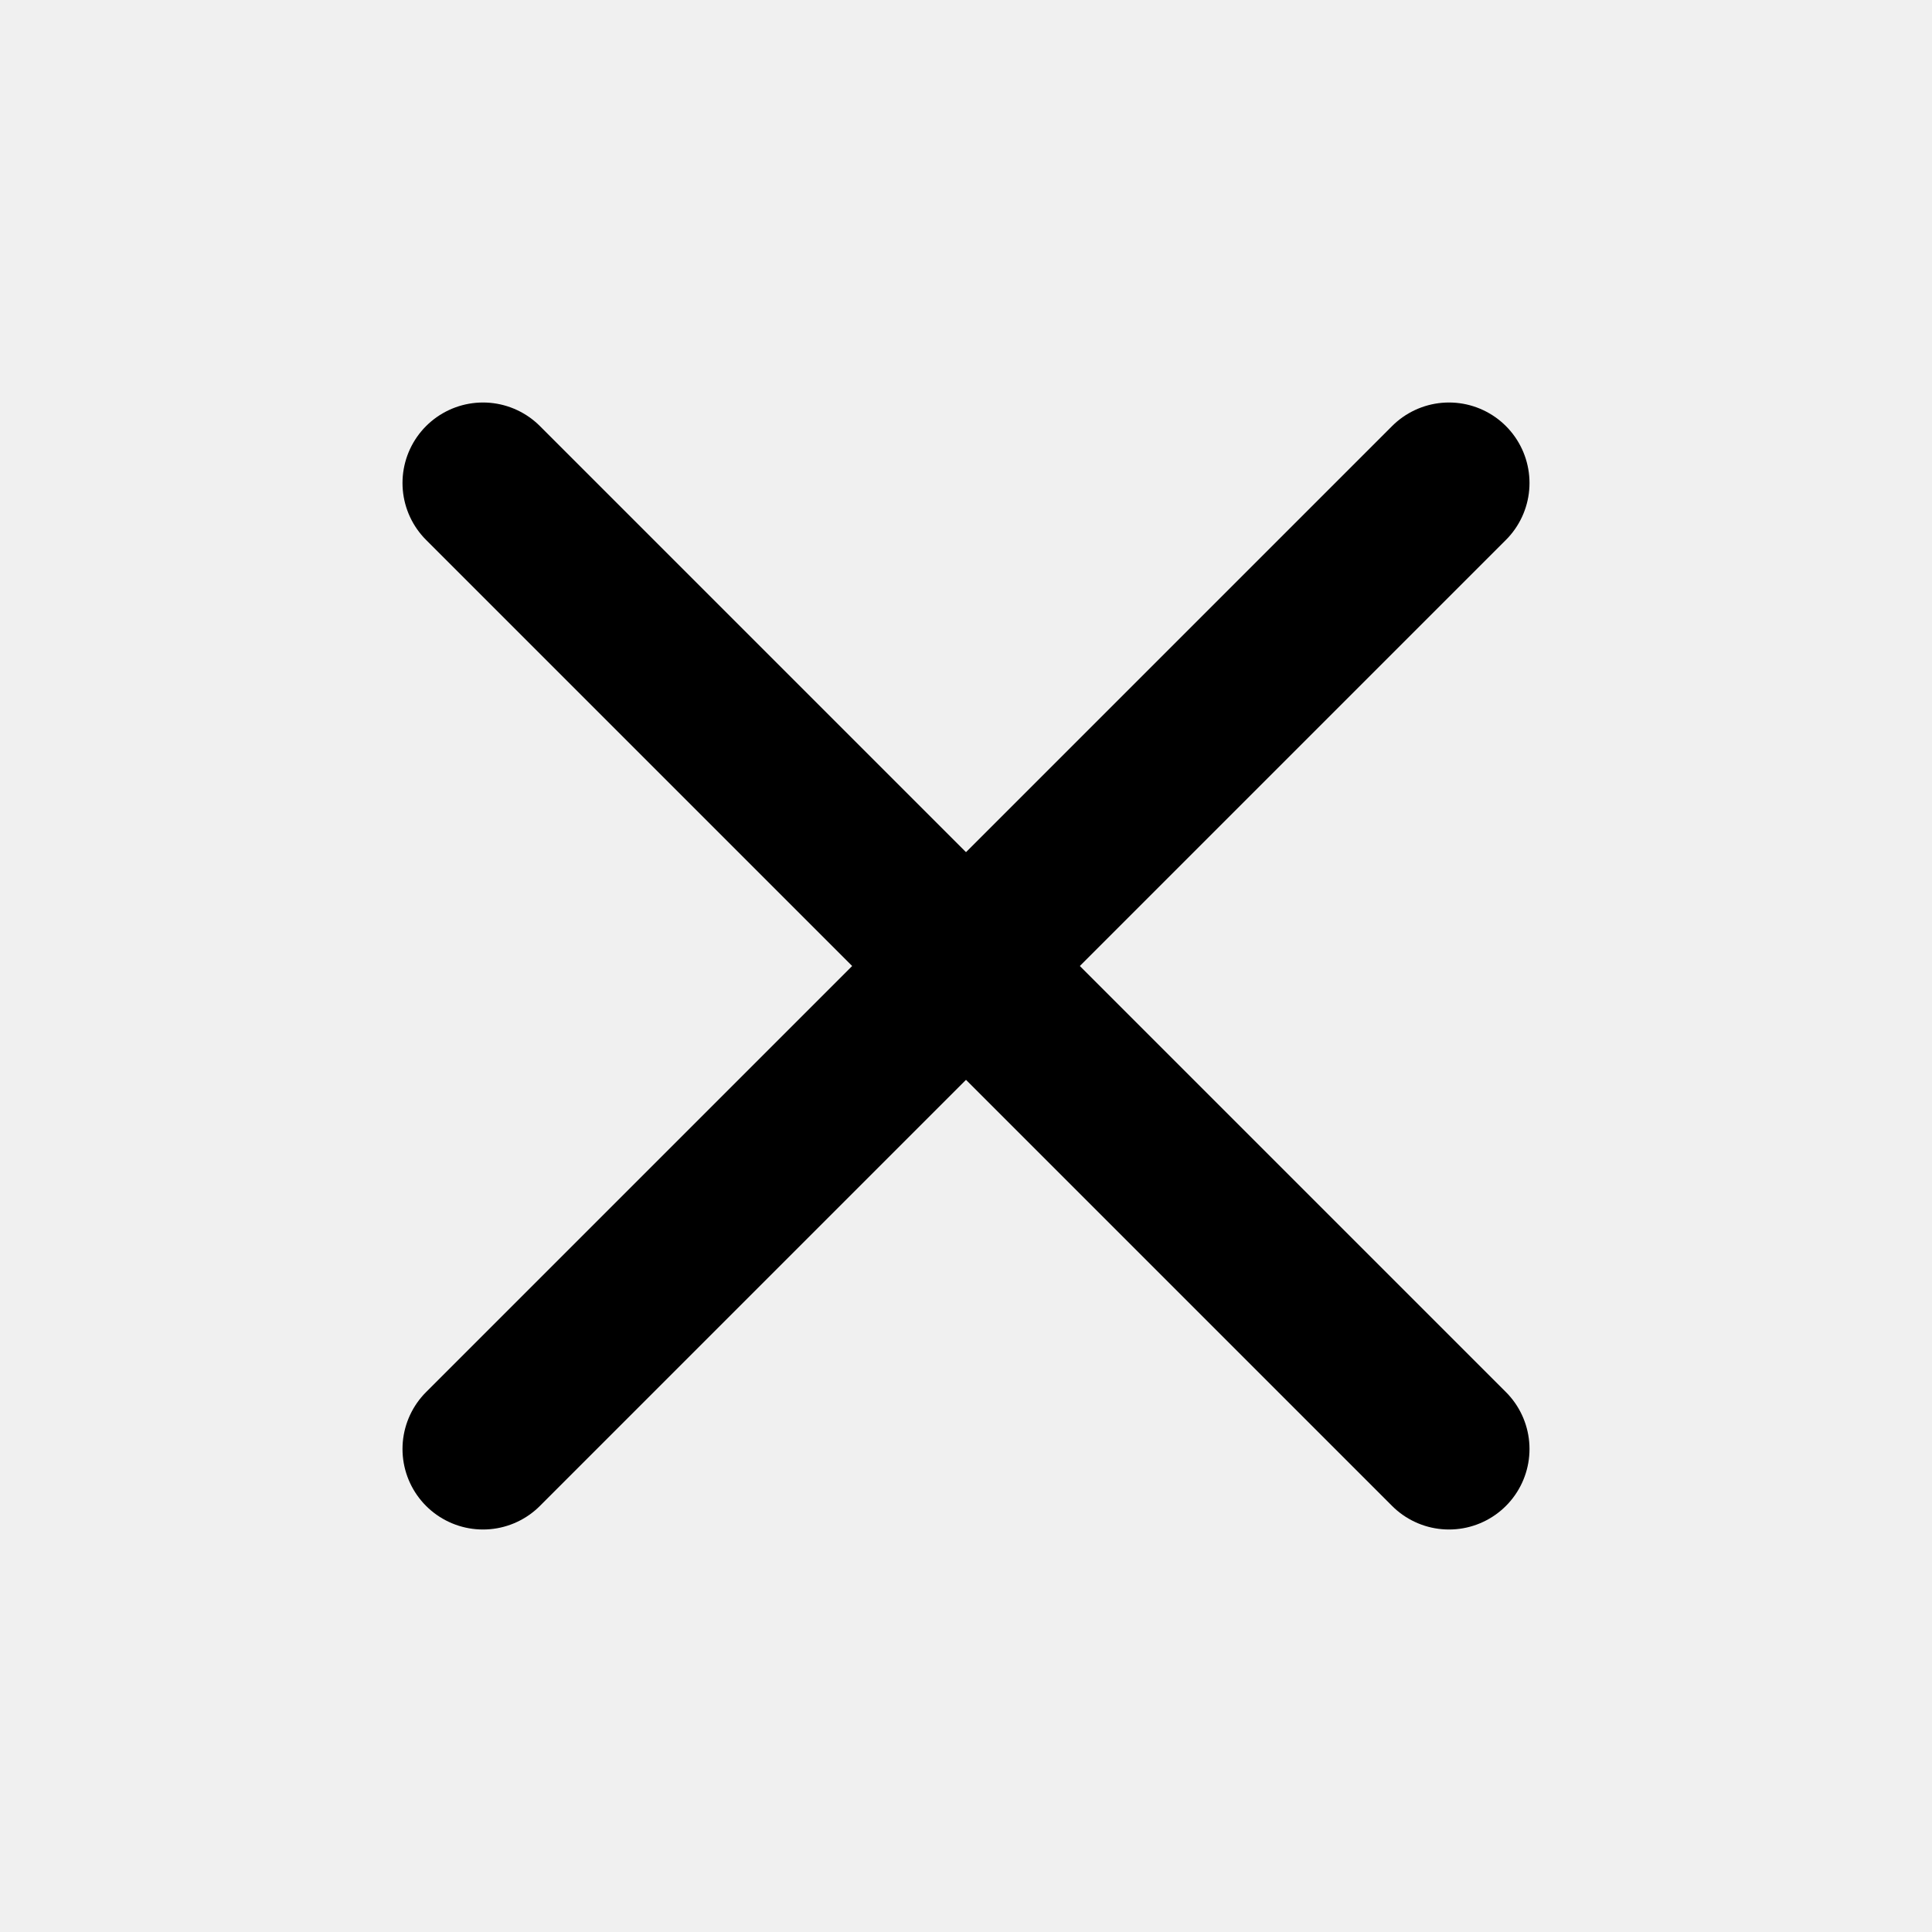
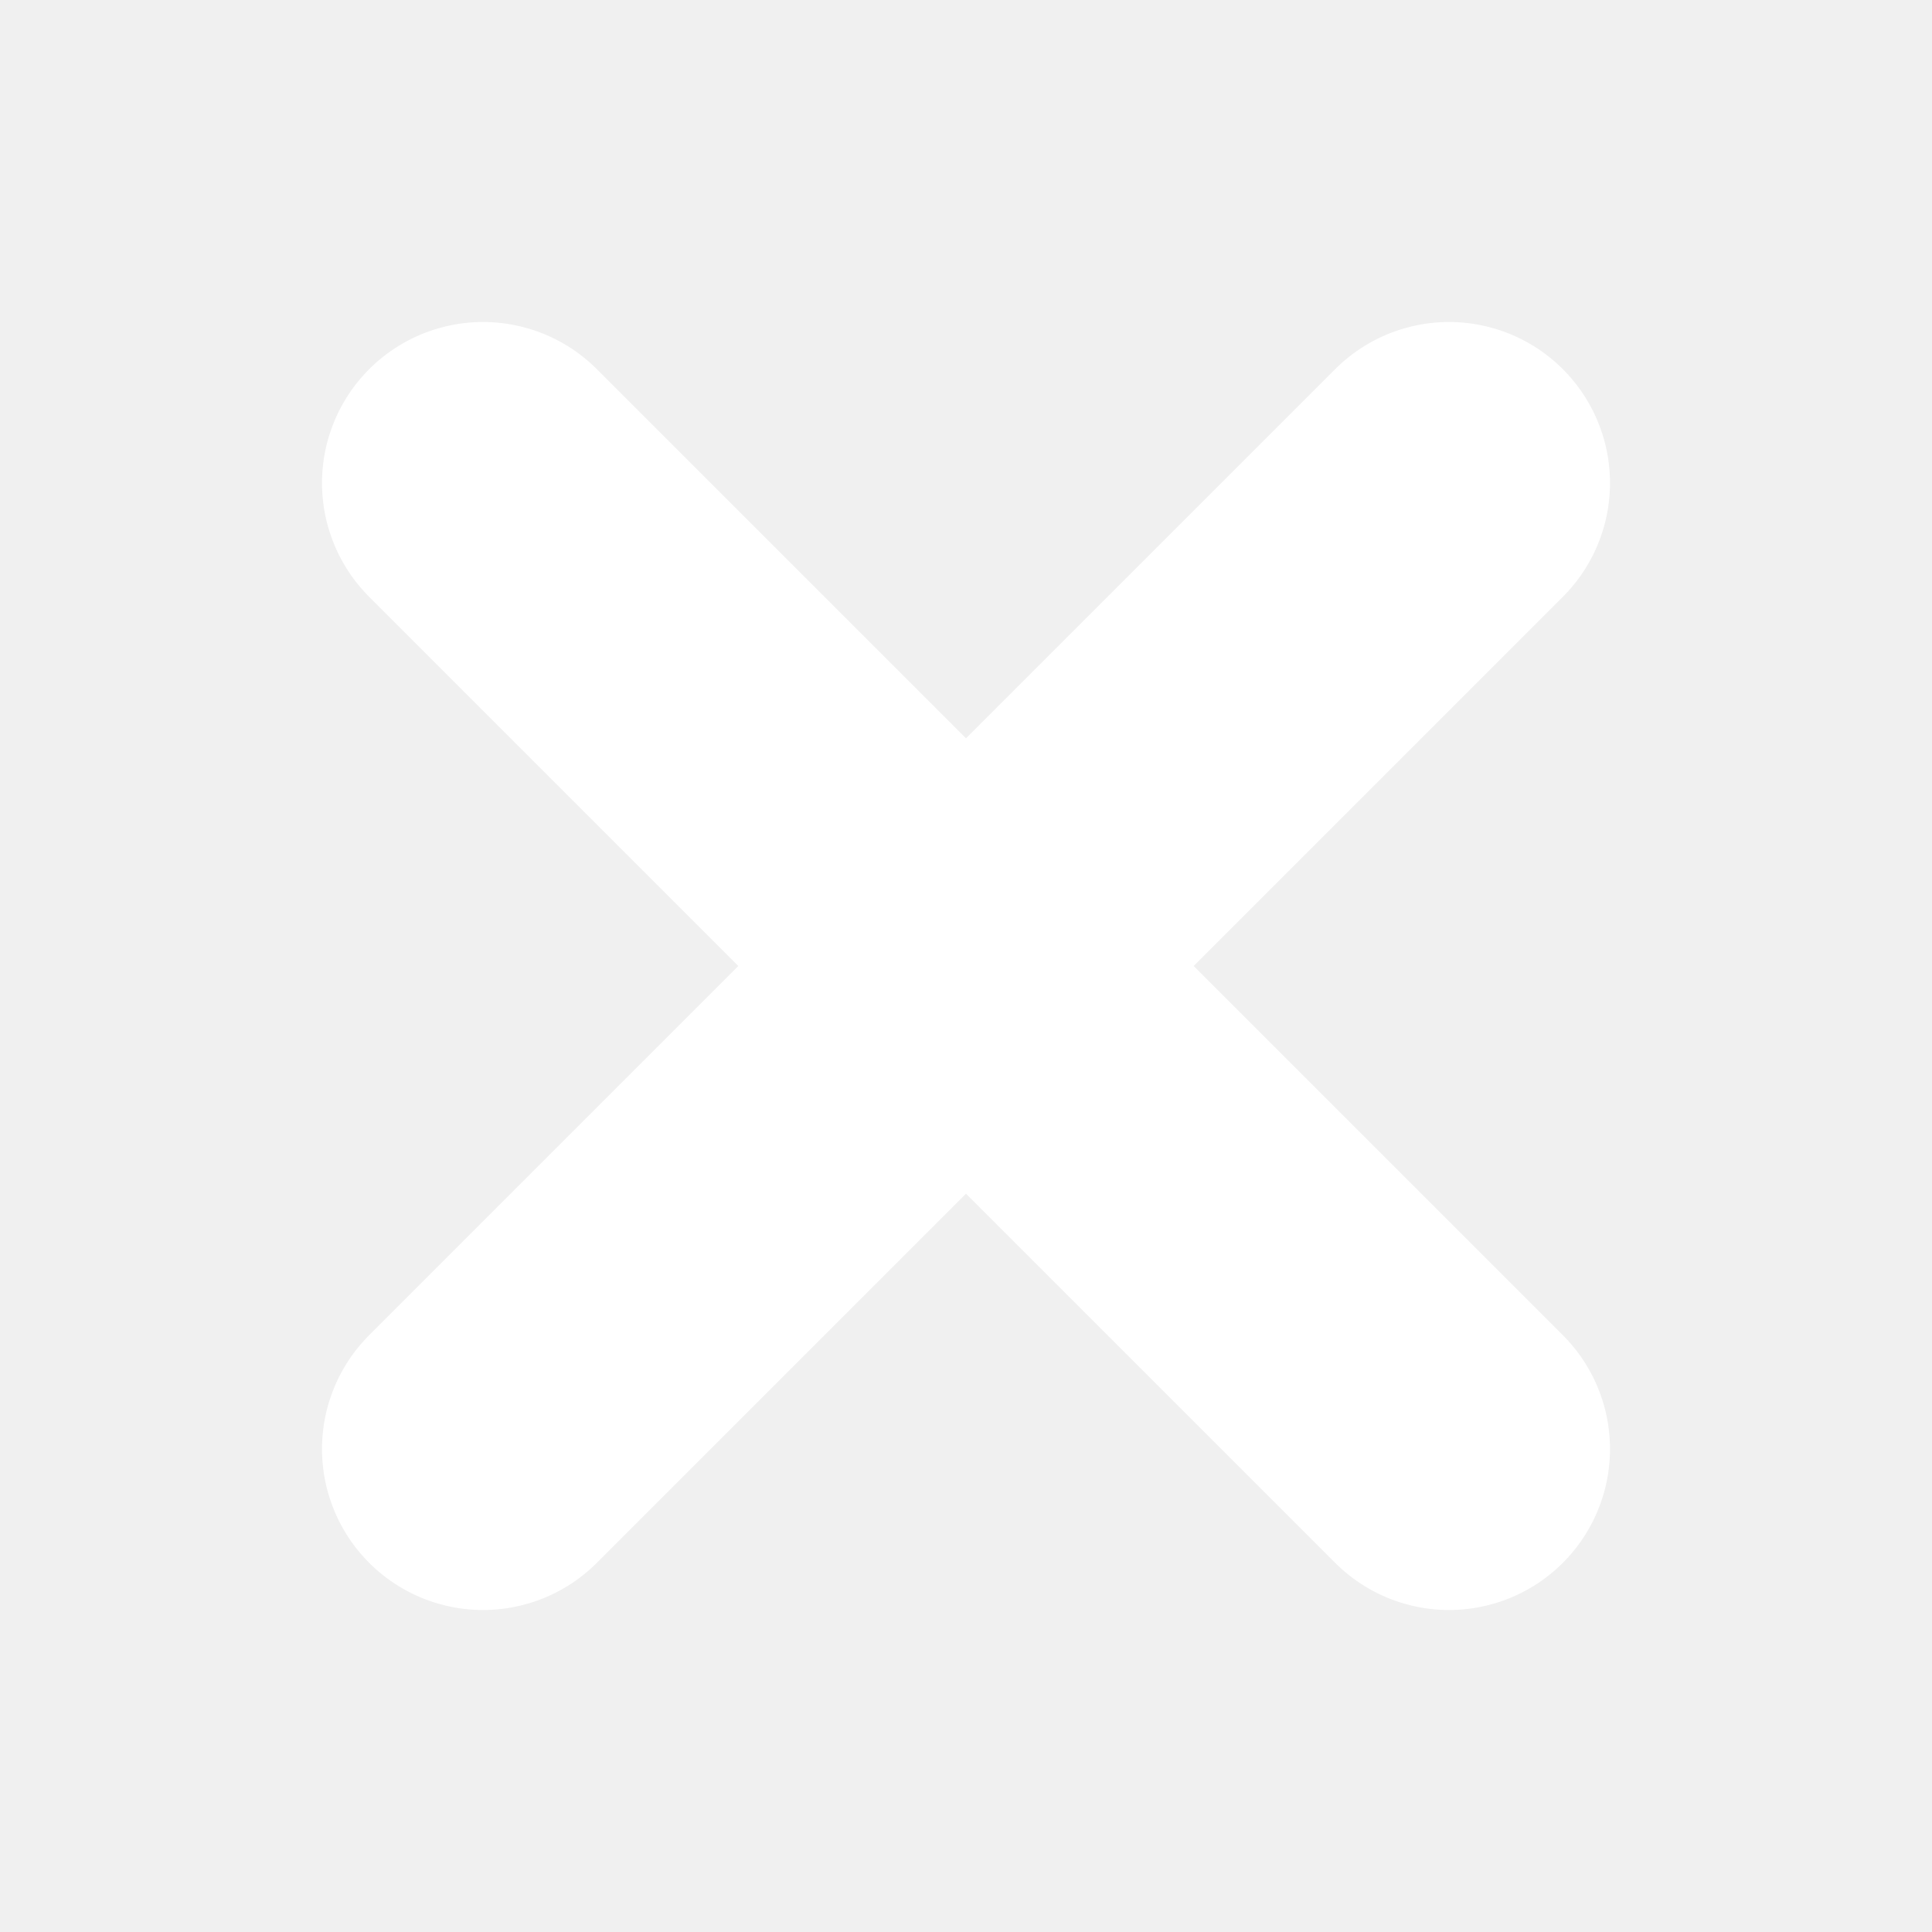
- <svg xmlns="http://www.w3.org/2000/svg" width="24" height="24" viewBox="0 0 24 24" fill="none" stroke="currentColor" stroke-width="2" stroke-linecap="round" stroke-linejoin="round" class="feather feather-x">
+ <svg xmlns="http://www.w3.org/2000/svg" width="24" height="24" viewBox="0 0 24 24" fill="none" stroke="white" stroke-width="4" stroke-linecap="round" stroke-linejoin="round" class="feather feather-x">
  <line x1="18" y1="6" x2="6" y2="18" />
  <line x1="6" y1="6" x2="18" y2="18" />
</svg>
